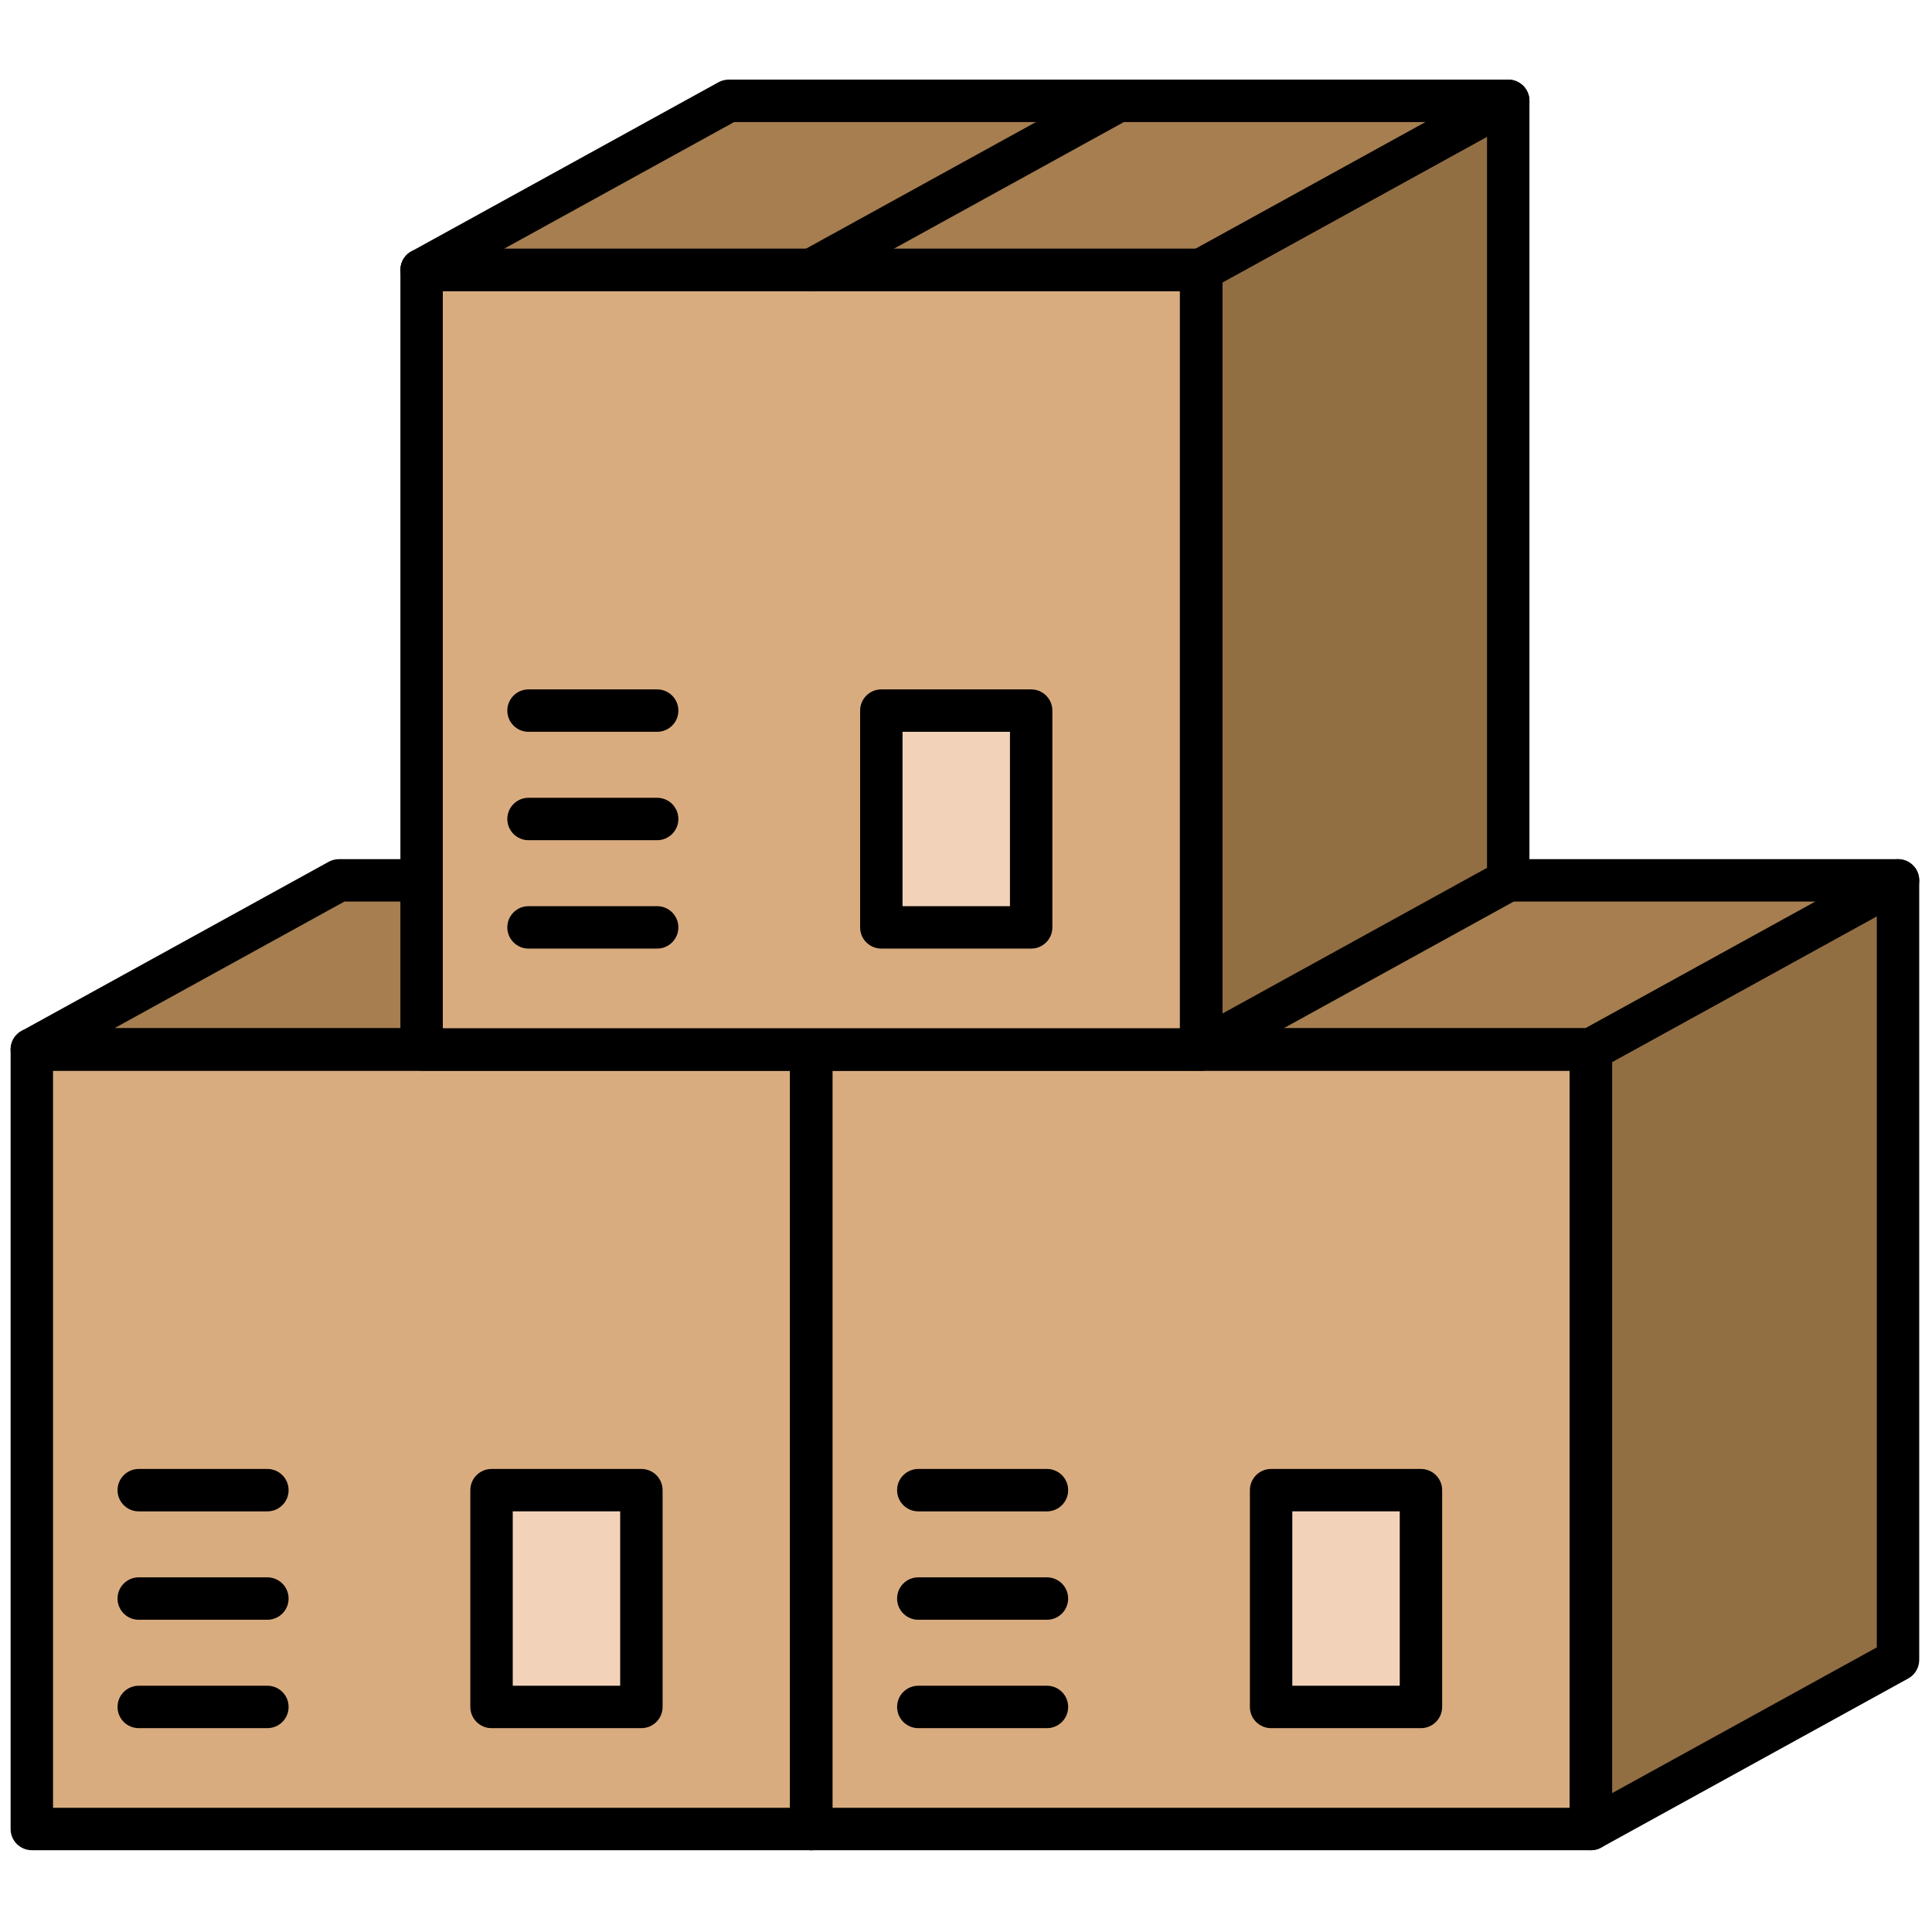
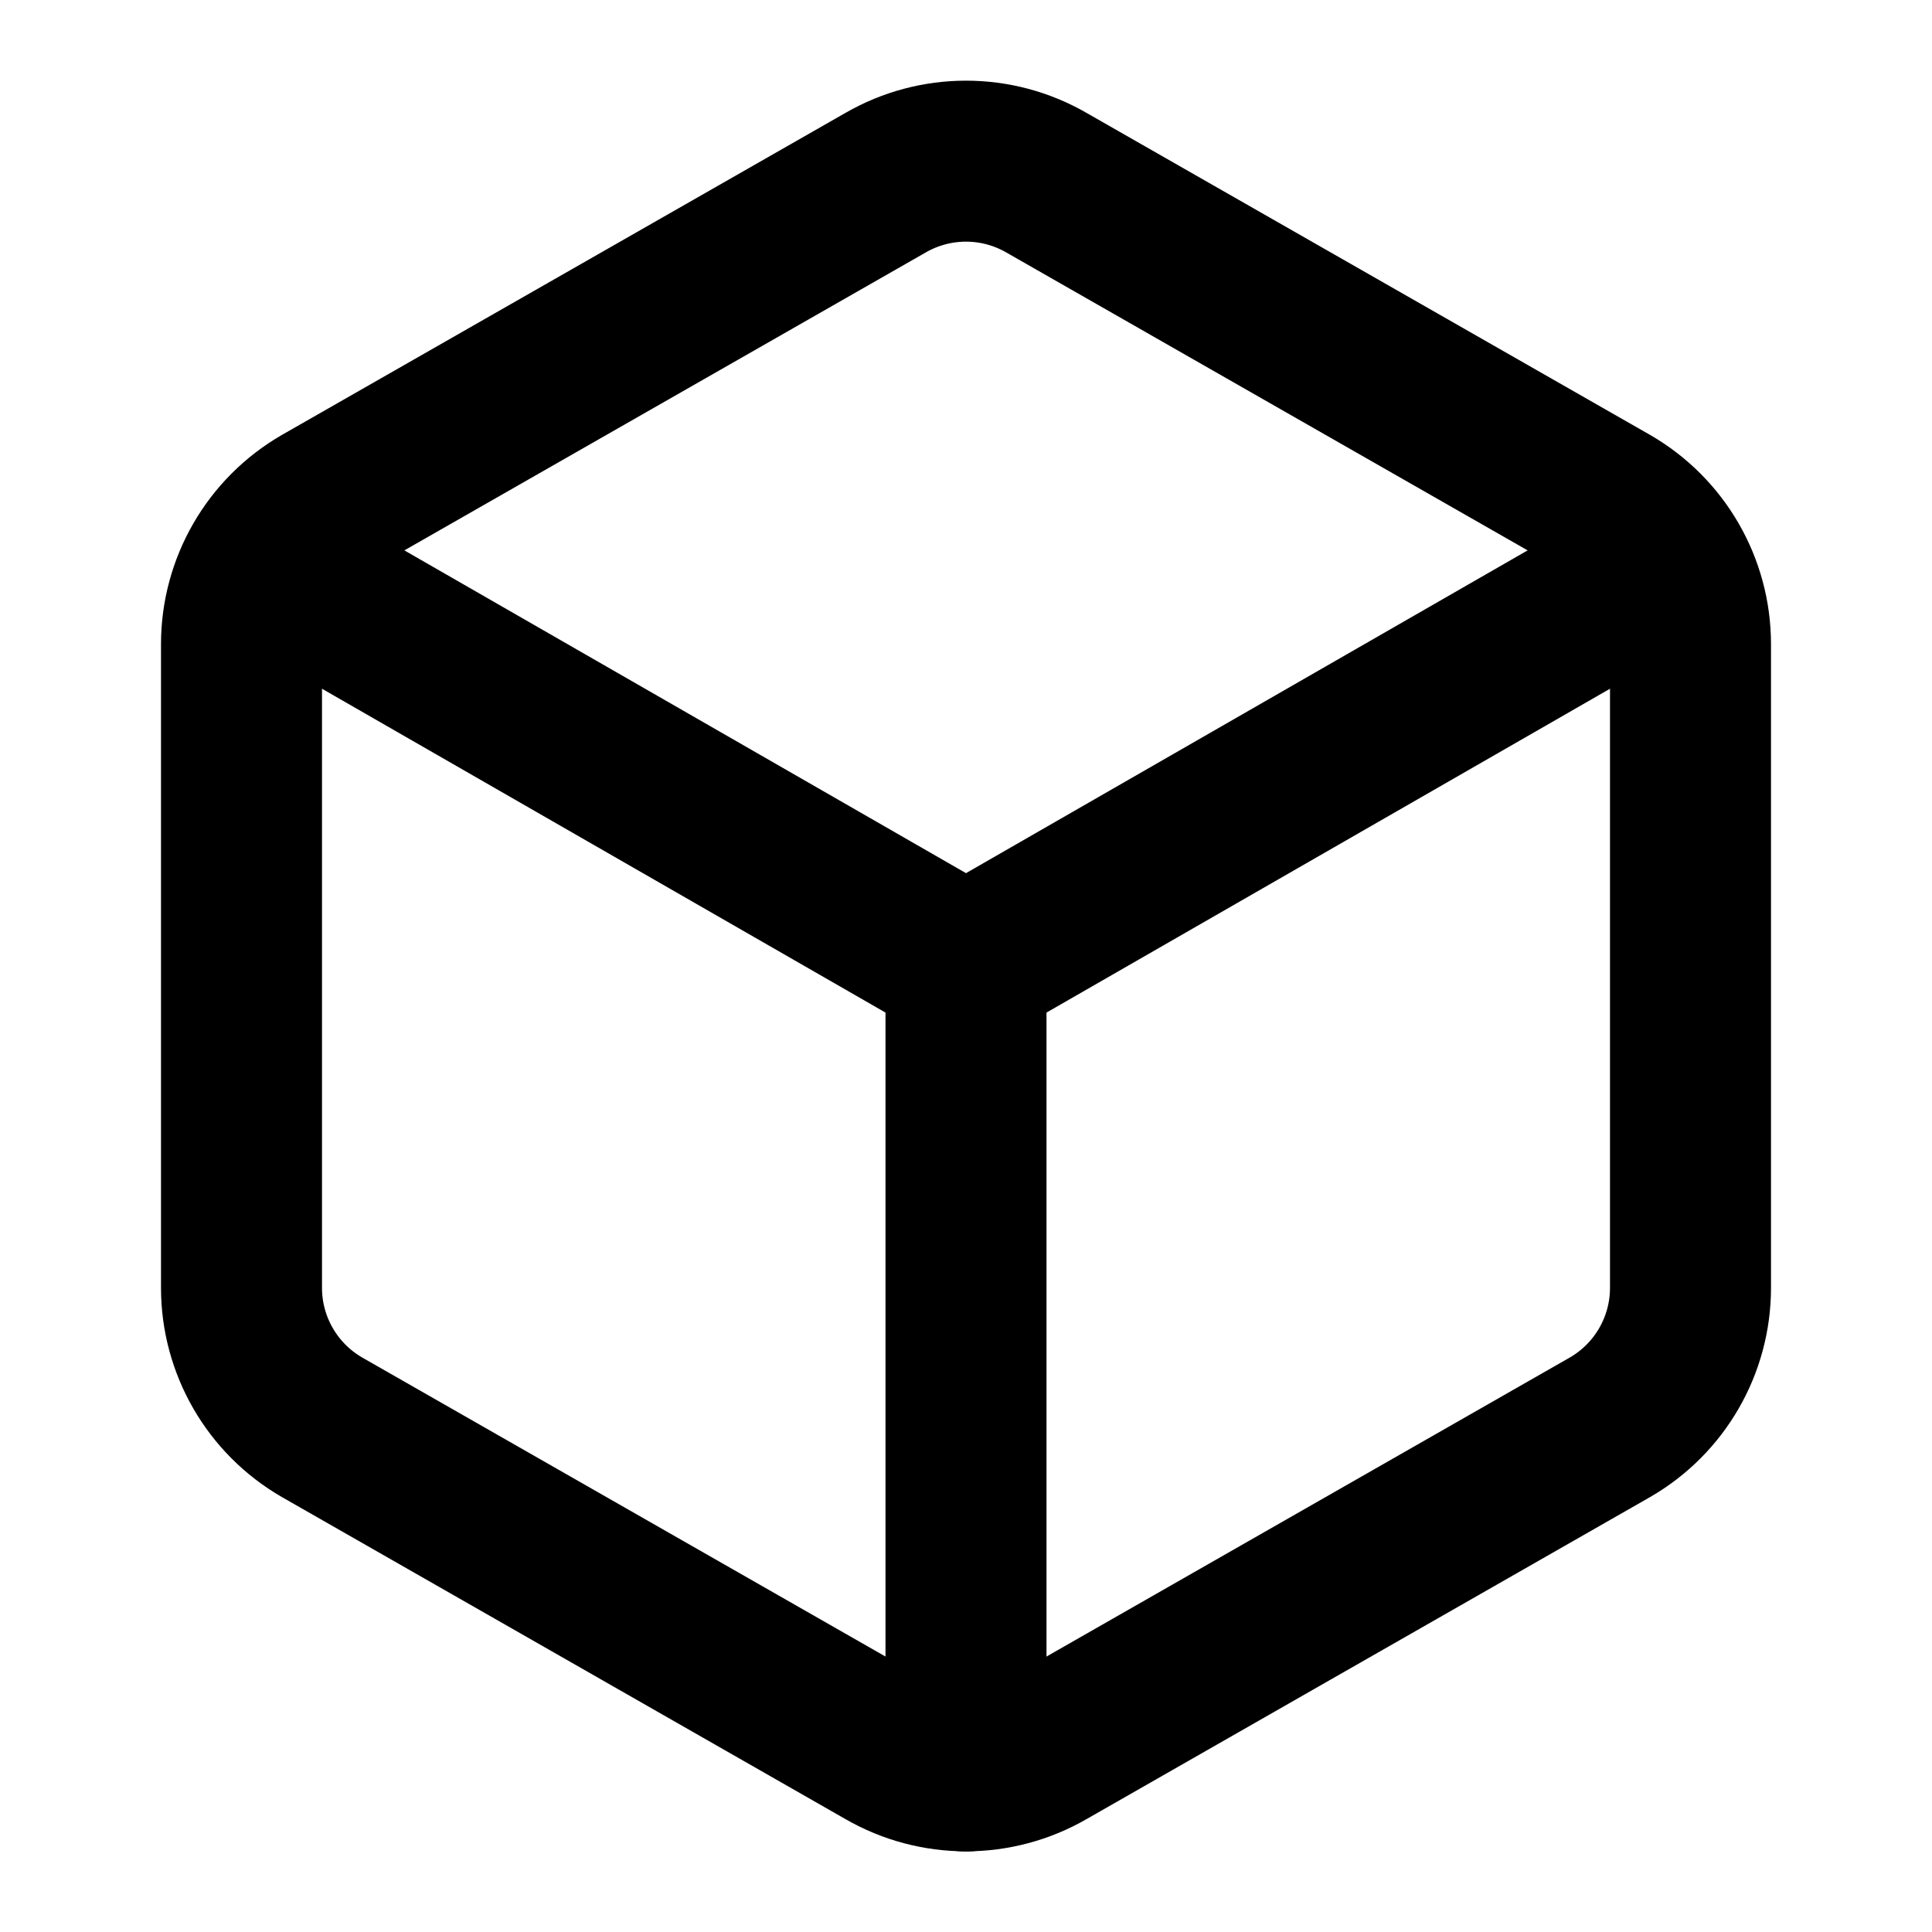
- <svg xmlns="http://www.w3.org/2000/svg" version="1.1" width="256" height="256" viewBox="0 0 256 256" xml:space="preserve">
-   <g style="stroke: none; stroke-width: 0; stroke-dasharray: none; stroke-linecap: butt; stroke-linejoin: miter; stroke-miterlimit: 10; fill: none; fill-rule: nonzero; opacity: 1;" transform="translate(1.406593 1.406593) scale(2.81 2.81)">
-     <rect x="1" y="48.99" rx="0" ry="0" width="36.76" height="36.76" style="stroke: none; stroke-width: 1; stroke-dasharray: none; stroke-linecap: butt; stroke-linejoin: miter; stroke-miterlimit: 10; fill: rgb(217,172,128); fill-rule: nonzero; opacity: 1;" transform=" matrix(1 0 0 1 0 0) " />
-     <rect x="22.68" y="69.77" rx="0" ry="0" width="7.07" height="10.22" style="stroke: none; stroke-width: 1; stroke-dasharray: none; stroke-linecap: butt; stroke-linejoin: miter; stroke-miterlimit: 10; fill: rgb(242,211,186); fill-rule: nonzero; opacity: 1;" transform=" matrix(1 0 0 1 0 0) " />
-     <polygon points="37.76,85.75 52.24,77.77 52.24,41.01 37.76,48.99 " style="stroke: none; stroke-width: 1; stroke-dasharray: none; stroke-linecap: butt; stroke-linejoin: miter; stroke-miterlimit: 10; fill: rgb(146,110,67); fill-rule: nonzero; opacity: 1;" transform="  matrix(1 0 0 1 0 0) " />
-     <polygon points="37.76,48.99 52.24,41.01 15.48,41.01 1,48.99 " style="stroke: none; stroke-width: 1; stroke-dasharray: none; stroke-linecap: butt; stroke-linejoin: miter; stroke-miterlimit: 10; fill: rgb(166,126,79); fill-rule: nonzero; opacity: 1;" transform="  matrix(1 0 0 1 0 0) " />
-     <path d="M 37.759 86.746 H 1 c -0.552 0 -1 -0.447 -1 -1 V 48.987 c 0 -0.553 0.448 -1 1 -1 h 36.759 c 0.552 0 1 0.447 1 1 v 36.759 C 38.759 86.299 38.312 86.746 37.759 86.746 z M 2 84.746 h 34.759 V 49.987 H 2 V 84.746 z" style="stroke: none; stroke-width: 1; stroke-dasharray: none; stroke-linecap: butt; stroke-linejoin: miter; stroke-miterlimit: 10; fill: rgb(0,0,0); fill-rule: nonzero; opacity: 1;" transform=" matrix(1 0 0 1 0 0) " stroke-linecap="round" />
-     <path d="M 29.744 80.99 h -7.066 c -0.552 0 -1 -0.447 -1 -1 V 69.768 c 0 -0.553 0.448 -1 1 -1 h 7.066 c 0.552 0 1 0.447 1 1 V 79.99 C 30.744 80.543 30.296 80.99 29.744 80.99 z M 23.678 78.99 h 5.066 v -8.223 h -5.066 V 78.99 z" style="stroke: none; stroke-width: 1; stroke-dasharray: none; stroke-linecap: butt; stroke-linejoin: miter; stroke-miterlimit: 10; fill: rgb(0,0,0); fill-rule: nonzero; opacity: 1;" transform=" matrix(1 0 0 1 0 0) " stroke-linecap="round" />
-     <path d="M 12.108 70.768 H 6.042 c -0.552 0 -1 -0.447 -1 -1 s 0.448 -1 1 -1 h 6.066 c 0.552 0 1 0.447 1 1 S 12.661 70.768 12.108 70.768 z" style="stroke: none; stroke-width: 1; stroke-dasharray: none; stroke-linecap: butt; stroke-linejoin: miter; stroke-miterlimit: 10; fill: rgb(0,0,0); fill-rule: nonzero; opacity: 1;" transform=" matrix(1 0 0 1 0 0) " stroke-linecap="round" />
-     <path d="M 12.108 80.99 H 6.042 c -0.552 0 -1 -0.447 -1 -1 s 0.448 -1 1 -1 h 6.066 c 0.552 0 1 0.447 1 1 S 12.661 80.99 12.108 80.99 z" style="stroke: none; stroke-width: 1; stroke-dasharray: none; stroke-linecap: butt; stroke-linejoin: miter; stroke-miterlimit: 10; fill: rgb(0,0,0); fill-rule: nonzero; opacity: 1;" transform=" matrix(1 0 0 1 0 0) " stroke-linecap="round" />
-     <path d="M 12.108 75.879 H 6.042 c -0.552 0 -1 -0.447 -1 -1 s 0.448 -1 1 -1 h 6.066 c 0.552 0 1 0.447 1 1 S 12.661 75.879 12.108 75.879 z" style="stroke: none; stroke-width: 1; stroke-dasharray: none; stroke-linecap: butt; stroke-linejoin: miter; stroke-miterlimit: 10; fill: rgb(0,0,0); fill-rule: nonzero; opacity: 1;" transform=" matrix(1 0 0 1 0 0) " stroke-linecap="round" />
-     <path d="M 37.759 86.746 c -0.176 0 -0.352 -0.047 -0.509 -0.139 c -0.304 -0.181 -0.491 -0.508 -0.491 -0.861 V 48.987 c 0 -0.364 0.198 -0.7 0.518 -0.876 l 14.481 -7.974 c 0.311 -0.169 0.686 -0.164 0.991 0.015 c 0.305 0.18 0.491 0.507 0.491 0.861 v 36.759 c 0 0.364 -0.198 0.7 -0.518 0.876 l -14.481 7.974 C 38.091 86.705 37.925 86.746 37.759 86.746 z M 38.759 49.578 v 34.476 l 12.481 -6.872 V 42.706 L 38.759 49.578 z" style="stroke: none; stroke-width: 1; stroke-dasharray: none; stroke-linecap: butt; stroke-linejoin: miter; stroke-miterlimit: 10; fill: rgb(0,0,0); fill-rule: nonzero; opacity: 1;" transform=" matrix(1 0 0 1 0 0) " stroke-linecap="round" />
-     <path d="M 37.759 49.987 H 1 c -0.457 0 -0.855 -0.309 -0.968 -0.751 c -0.114 -0.442 0.086 -0.905 0.486 -1.125 l 14.481 -7.974 c 0.148 -0.082 0.314 -0.124 0.482 -0.124 H 52.24 c 0.456 0 0.854 0.309 0.969 0.751 c 0.113 0.442 -0.087 0.905 -0.486 1.125 l -14.481 7.974 C 38.094 49.944 37.928 49.987 37.759 49.987 z M 4.889 47.987 h 32.613 l 10.85 -5.974 H 15.738 L 4.889 47.987 z" style="stroke: none; stroke-width: 1; stroke-dasharray: none; stroke-linecap: butt; stroke-linejoin: miter; stroke-miterlimit: 10; fill: rgb(0,0,0); fill-rule: nonzero; opacity: 1;" transform=" matrix(1 0 0 1 0 0) " stroke-linecap="round" />
-     <rect x="37.76" y="48.99" rx="0" ry="0" width="36.76" height="36.76" style="stroke: none; stroke-width: 1; stroke-dasharray: none; stroke-linecap: butt; stroke-linejoin: miter; stroke-miterlimit: 10; fill: rgb(217,172,128); fill-rule: nonzero; opacity: 1;" transform=" matrix(1 0 0 1 0 0) " />
-     <rect x="59.44" y="69.77" rx="0" ry="0" width="7.07" height="10.22" style="stroke: none; stroke-width: 1; stroke-dasharray: none; stroke-linecap: butt; stroke-linejoin: miter; stroke-miterlimit: 10; fill: rgb(242,211,186); fill-rule: nonzero; opacity: 1;" transform=" matrix(1 0 0 1 0 0) " />
-     <polygon points="74.52,85.75 89,77.77 89,41.01 74.52,48.99 " style="stroke: none; stroke-width: 1; stroke-dasharray: none; stroke-linecap: butt; stroke-linejoin: miter; stroke-miterlimit: 10; fill: rgb(146,110,67); fill-rule: nonzero; opacity: 1;" transform="  matrix(1 0 0 1 0 0) " />
-     <polygon points="74.52,48.99 89,41.01 52.24,41.01 37.76,48.99 " style="stroke: none; stroke-width: 1; stroke-dasharray: none; stroke-linecap: butt; stroke-linejoin: miter; stroke-miterlimit: 10; fill: rgb(166,126,79); fill-rule: nonzero; opacity: 1;" transform="  matrix(1 0 0 1 0 0) " />
-     <path d="M 74.519 86.746 H 37.759 c -0.552 0 -1 -0.447 -1 -1 V 48.987 c 0 -0.553 0.448 -1 1 -1 h 36.759 c 0.553 0 1 0.447 1 1 v 36.759 C 75.519 86.299 75.071 86.746 74.519 86.746 z M 38.759 84.746 h 34.759 V 49.987 H 38.759 V 84.746 z" style="stroke: none; stroke-width: 1; stroke-dasharray: none; stroke-linecap: butt; stroke-linejoin: miter; stroke-miterlimit: 10; fill: rgb(0,0,0); fill-rule: nonzero; opacity: 1;" transform=" matrix(1 0 0 1 0 0) " stroke-linecap="round" />
-     <path d="M 66.504 80.99 h -7.066 c -0.553 0 -1 -0.447 -1 -1 V 69.768 c 0 -0.553 0.447 -1 1 -1 h 7.066 c 0.553 0 1 0.447 1 1 V 79.99 C 67.504 80.543 67.057 80.99 66.504 80.99 z M 60.438 78.99 h 5.066 v -8.223 h -5.066 V 78.99 z" style="stroke: none; stroke-width: 1; stroke-dasharray: none; stroke-linecap: butt; stroke-linejoin: miter; stroke-miterlimit: 10; fill: rgb(0,0,0); fill-rule: nonzero; opacity: 1;" transform=" matrix(1 0 0 1 0 0) " stroke-linecap="round" />
-     <path d="M 48.868 70.768 h -6.066 c -0.552 0 -1 -0.447 -1 -1 s 0.448 -1 1 -1 h 6.066 c 0.553 0 1 0.447 1 1 S 49.421 70.768 48.868 70.768 z" style="stroke: none; stroke-width: 1; stroke-dasharray: none; stroke-linecap: butt; stroke-linejoin: miter; stroke-miterlimit: 10; fill: rgb(0,0,0); fill-rule: nonzero; opacity: 1;" transform=" matrix(1 0 0 1 0 0) " stroke-linecap="round" />
-     <path d="M 48.868 80.99 h -6.066 c -0.552 0 -1 -0.447 -1 -1 s 0.448 -1 1 -1 h 6.066 c 0.553 0 1 0.447 1 1 S 49.421 80.99 48.868 80.99 z" style="stroke: none; stroke-width: 1; stroke-dasharray: none; stroke-linecap: butt; stroke-linejoin: miter; stroke-miterlimit: 10; fill: rgb(0,0,0); fill-rule: nonzero; opacity: 1;" transform=" matrix(1 0 0 1 0 0) " stroke-linecap="round" />
-     <path d="M 48.868 75.879 h -6.066 c -0.552 0 -1 -0.447 -1 -1 s 0.448 -1 1 -1 h 6.066 c 0.553 0 1 0.447 1 1 S 49.421 75.879 48.868 75.879 z" style="stroke: none; stroke-width: 1; stroke-dasharray: none; stroke-linecap: butt; stroke-linejoin: miter; stroke-miterlimit: 10; fill: rgb(0,0,0); fill-rule: nonzero; opacity: 1;" transform=" matrix(1 0 0 1 0 0) " stroke-linecap="round" />
-     <path d="M 74.519 86.746 c -0.176 0 -0.352 -0.047 -0.509 -0.139 c -0.305 -0.181 -0.491 -0.508 -0.491 -0.861 V 48.987 c 0 -0.364 0.198 -0.7 0.518 -0.876 l 14.481 -7.974 c 0.311 -0.169 0.686 -0.164 0.991 0.015 C 89.813 40.332 90 40.66 90 41.013 v 36.759 c 0 0.364 -0.198 0.7 -0.518 0.876 l -14.481 7.974 C 74.851 86.705 74.685 86.746 74.519 86.746 z M 75.519 49.578 v 34.476 L 88 77.182 V 42.706 L 75.519 49.578 z" style="stroke: none; stroke-width: 1; stroke-dasharray: none; stroke-linecap: butt; stroke-linejoin: miter; stroke-miterlimit: 10; fill: rgb(0,0,0); fill-rule: nonzero; opacity: 1;" transform=" matrix(1 0 0 1 0 0) " stroke-linecap="round" />
-     <path d="M 74.519 49.987 H 37.759 c -0.457 0 -0.855 -0.309 -0.968 -0.751 c -0.114 -0.442 0.086 -0.905 0.486 -1.125 l 14.481 -7.974 c 0.147 -0.082 0.313 -0.124 0.482 -0.124 H 89 c 0.456 0 0.854 0.309 0.969 0.751 c 0.113 0.442 -0.087 0.905 -0.486 1.125 l -14.481 7.974 C 74.854 49.944 74.688 49.987 74.519 49.987 z M 41.648 47.987 h 32.613 l 10.849 -5.974 H 52.497 L 41.648 47.987 z" style="stroke: none; stroke-width: 1; stroke-dasharray: none; stroke-linecap: butt; stroke-linejoin: miter; stroke-miterlimit: 10; fill: rgb(0,0,0); fill-rule: nonzero; opacity: 1;" transform=" matrix(1 0 0 1 0 0) " stroke-linecap="round" />
-     <rect x="19.38" y="12.23" rx="0" ry="0" width="36.76" height="36.76" style="stroke: none; stroke-width: 1; stroke-dasharray: none; stroke-linecap: butt; stroke-linejoin: miter; stroke-miterlimit: 10; fill: rgb(217,172,128); fill-rule: nonzero; opacity: 1;" transform=" matrix(1 0 0 1 0 0) " />
-     <rect x="41.06" y="33.01" rx="0" ry="0" width="7.07" height="10.22" style="stroke: none; stroke-width: 1; stroke-dasharray: none; stroke-linecap: butt; stroke-linejoin: miter; stroke-miterlimit: 10; fill: rgb(242,211,186); fill-rule: nonzero; opacity: 1;" transform=" matrix(1 0 0 1 0 0) " />
-     <polygon points="56.14,48.99 70.62,41.01 70.62,4.25 56.14,12.23 " style="stroke: none; stroke-width: 1; stroke-dasharray: none; stroke-linecap: butt; stroke-linejoin: miter; stroke-miterlimit: 10; fill: rgb(146,110,67); fill-rule: nonzero; opacity: 1;" transform="  matrix(1 0 0 1 0 0) " />
-     <polygon points="56.14,12.23 70.62,4.25 33.86,4.25 19.38,12.23 " style="stroke: none; stroke-width: 1; stroke-dasharray: none; stroke-linecap: butt; stroke-linejoin: miter; stroke-miterlimit: 10; fill: rgb(166,126,79); fill-rule: nonzero; opacity: 1;" transform="  matrix(1 0 0 1 0 0) " />
-     <path d="M 56.14 49.987 H 19.38 c -0.552 0 -1 -0.447 -1 -1 v -36.76 c 0 -0.552 0.448 -1 1 -1 h 36.76 c 0.553 0 1 0.448 1 1 v 36.76 C 57.14 49.54 56.692 49.987 56.14 49.987 z M 20.38 47.987 h 34.76 v -34.76 H 20.38 V 47.987 z" style="stroke: none; stroke-width: 1; stroke-dasharray: none; stroke-linecap: butt; stroke-linejoin: miter; stroke-miterlimit: 10; fill: rgb(0,0,0); fill-rule: nonzero; opacity: 1;" transform=" matrix(1 0 0 1 0 0) " stroke-linecap="round" />
-     <path d="M 48.124 44.23 h -7.066 c -0.552 0 -1 -0.448 -1 -1 V 33.008 c 0 -0.552 0.448 -1 1 -1 h 7.066 c 0.553 0 1 0.448 1 1 V 43.23 C 49.124 43.783 48.677 44.23 48.124 44.23 z M 42.058 42.23 h 5.066 v -8.222 h -5.066 V 42.23 z" style="stroke: none; stroke-width: 1; stroke-dasharray: none; stroke-linecap: butt; stroke-linejoin: miter; stroke-miterlimit: 10; fill: rgb(0,0,0); fill-rule: nonzero; opacity: 1;" transform=" matrix(1 0 0 1 0 0) " stroke-linecap="round" />
-     <path d="M 30.488 34.008 h -6.066 c -0.552 0 -1 -0.448 -1 -1 s 0.448 -1 1 -1 h 6.066 c 0.552 0 1 0.448 1 1 S 31.04 34.008 30.488 34.008 z" style="stroke: none; stroke-width: 1; stroke-dasharray: none; stroke-linecap: butt; stroke-linejoin: miter; stroke-miterlimit: 10; fill: rgb(0,0,0); fill-rule: nonzero; opacity: 1;" transform=" matrix(1 0 0 1 0 0) " stroke-linecap="round" />
-     <path d="M 30.488 44.23 h -6.066 c -0.552 0 -1 -0.448 -1 -1 s 0.448 -1 1 -1 h 6.066 c 0.552 0 1 0.448 1 1 S 31.04 44.23 30.488 44.23 z" style="stroke: none; stroke-width: 1; stroke-dasharray: none; stroke-linecap: butt; stroke-linejoin: miter; stroke-miterlimit: 10; fill: rgb(0,0,0); fill-rule: nonzero; opacity: 1;" transform=" matrix(1 0 0 1 0 0) " stroke-linecap="round" />
-     <path d="M 30.488 39.119 h -6.066 c -0.552 0 -1 -0.448 -1 -1 s 0.448 -1 1 -1 h 6.066 c 0.552 0 1 0.448 1 1 S 31.04 39.119 30.488 39.119 z" style="stroke: none; stroke-width: 1; stroke-dasharray: none; stroke-linecap: butt; stroke-linejoin: miter; stroke-miterlimit: 10; fill: rgb(0,0,0); fill-rule: nonzero; opacity: 1;" transform=" matrix(1 0 0 1 0 0) " stroke-linecap="round" />
-     <path d="M 56.14 49.987 c -0.176 0 -0.352 -0.047 -0.509 -0.139 c -0.305 -0.181 -0.491 -0.508 -0.491 -0.861 v -36.76 c 0 -0.364 0.198 -0.7 0.518 -0.876 l 14.48 -7.974 c 0.311 -0.169 0.687 -0.165 0.991 0.015 S 71.62 3.9 71.62 4.253 v 36.76 c 0 0.365 -0.198 0.7 -0.518 0.876 l -14.48 7.974 C 56.472 49.946 56.306 49.987 56.14 49.987 z M 57.14 12.818 v 34.477 l 12.48 -6.873 V 5.946 L 57.14 12.818 z" style="stroke: none; stroke-width: 1; stroke-dasharray: none; stroke-linecap: butt; stroke-linejoin: miter; stroke-miterlimit: 10; fill: rgb(0,0,0); fill-rule: nonzero; opacity: 1;" transform=" matrix(1 0 0 1 0 0) " stroke-linecap="round" />
-     <path d="M 56.14 13.228 H 19.38 c -0.457 0 -0.855 -0.309 -0.968 -0.751 c -0.114 -0.442 0.086 -0.905 0.486 -1.125 l 14.481 -7.974 c 0.148 -0.082 0.314 -0.124 0.482 -0.124 H 70.62 c 0.456 0 0.854 0.309 0.969 0.751 c 0.113 0.442 -0.087 0.905 -0.486 1.125 l -14.48 7.974 C 56.475 13.185 56.309 13.228 56.14 13.228 z M 23.269 11.228 h 32.614 l 10.849 -5.974 H 34.118 L 23.269 11.228 z" style="stroke: none; stroke-width: 1; stroke-dasharray: none; stroke-linecap: butt; stroke-linejoin: miter; stroke-miterlimit: 10; fill: rgb(0,0,0); fill-rule: nonzero; opacity: 1;" transform=" matrix(1 0 0 1 0 0) " stroke-linecap="round" />
-     <path d="M 37.76 13.228 c -0.353 0 -0.695 -0.187 -0.877 -0.518 c -0.267 -0.484 -0.09 -1.092 0.394 -1.358 l 14.481 -7.974 c 0.485 -0.266 1.091 -0.09 1.358 0.394 c 0.267 0.484 0.09 1.092 -0.394 1.358 l -14.481 7.974 C 38.089 13.188 37.923 13.228 37.76 13.228 z" style="stroke: none; stroke-width: 1; stroke-dasharray: none; stroke-linecap: butt; stroke-linejoin: miter; stroke-miterlimit: 10; fill: rgb(0,0,0); fill-rule: nonzero; opacity: 1;" transform=" matrix(1 0 0 1 0 0) " stroke-linecap="round" />
-   </g>
+ <svg xmlns="http://www.w3.org/2000/svg" width="24" height="24" viewBox="0 0 24 24" fill="none" stroke="currentColor" stroke-width="2" stroke-linecap="round" stroke-linejoin="round" class="lucide lucide-box-icon lucide-box">
+   <path d="M21 8a2 2 0 0 0-1-1.73l-7-4a2 2 0 0 0-2 0l-7 4A2 2 0 0 0 3 8v8a2 2 0 0 0 1 1.73l7 4a2 2 0 0 0 2 0l7-4A2 2 0 0 0 21 16Z" />
+   <path d="m3.3 7 8.7 5 8.7-5" />
+   <path d="M12 22V12" />
</svg>
